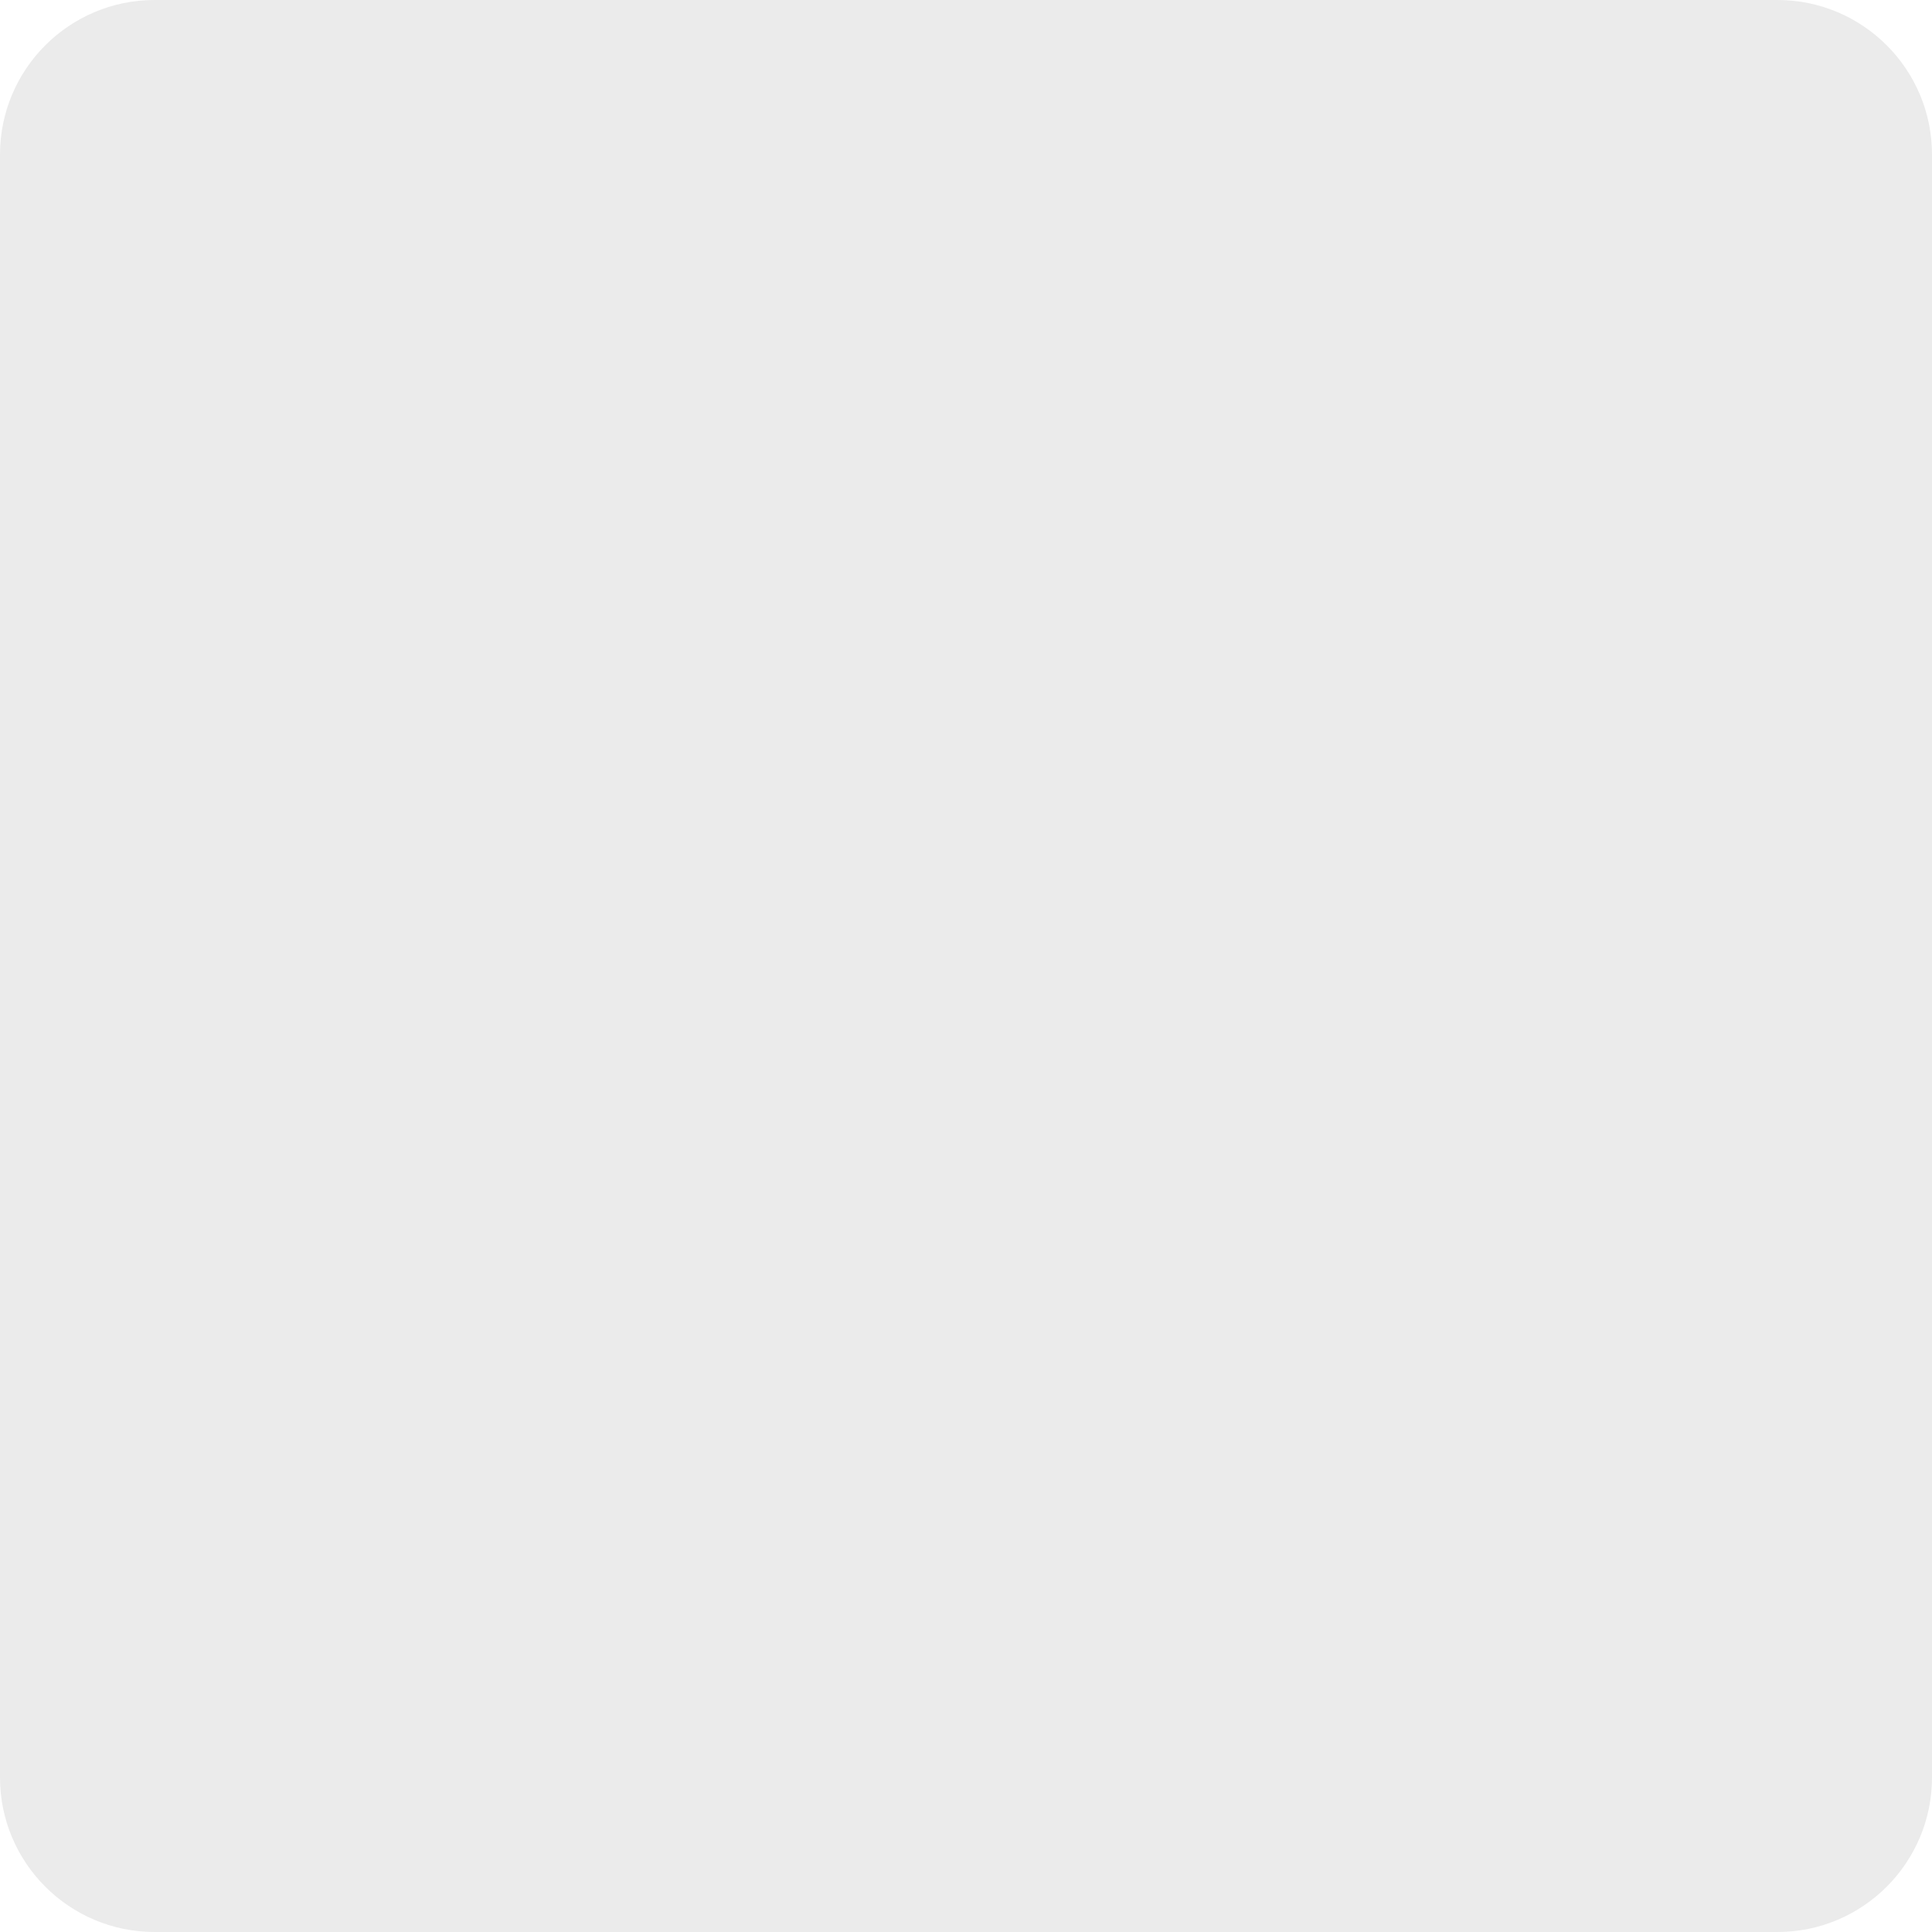
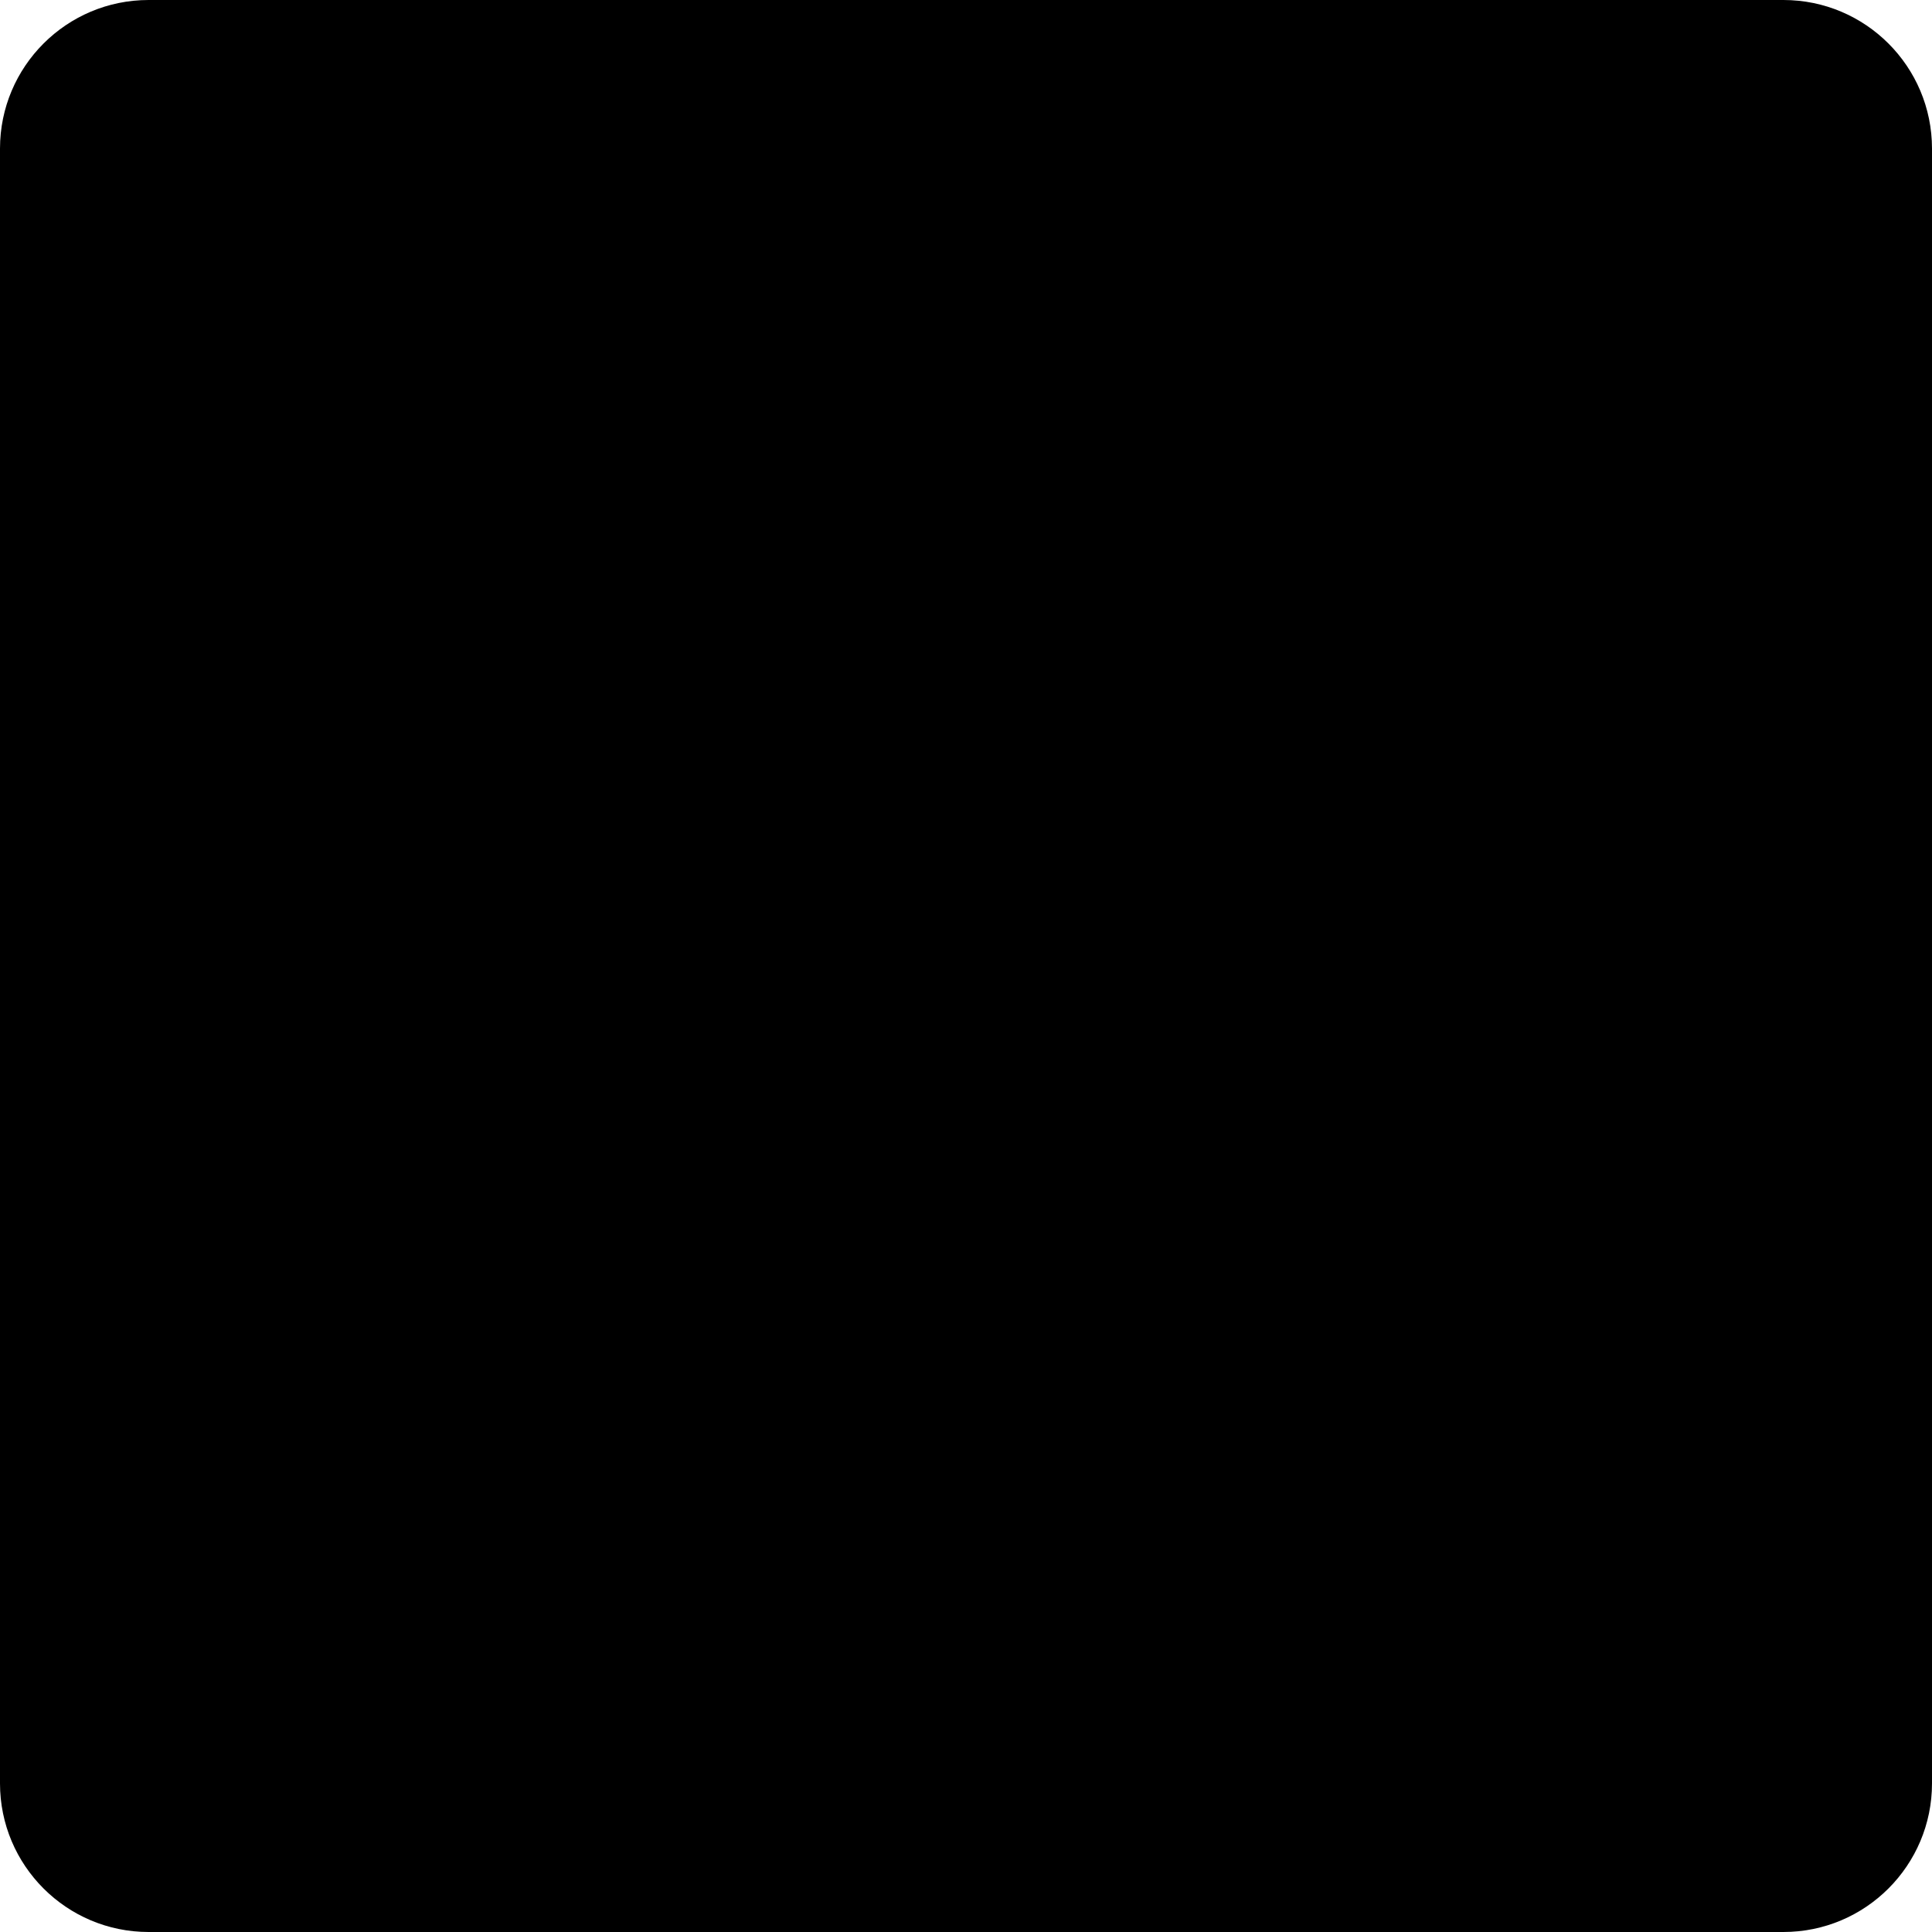
- <svg xmlns="http://www.w3.org/2000/svg" style="isolation:isolate" viewBox="0 0 40 40" width="40" height="40">
-   <defs>
-     <clipPath id="_clipPath_G67nW832eVmrbiNt4Gi38NuuuQbCZiZG">
-       <rect width="40" height="40" />
-     </clipPath>
-   </defs>
-   <g clip-path="url(#_clipPath_G67nW832eVmrbiNt4Gi38NuuuQbCZiZG)">
-     <path d="M 3.2 0 L 36.8 0 C 38.566 0 40 1.434 40 3.2 L 40 36.8 C 40 38.566 38.566 40 36.8 40 L 3.2 40 C 1.434 40 0 38.566 0 36.8 L 0 3.2 C 0 1.434 1.434 0 3.2 0 Z" style="stroke:none;fill:#EBEBEB;stroke-miterlimit:10;" />
+ <svg xmlns="http://www.w3.org/2000/svg" version="1.1" x="0px" y="0px" viewBox="0 0 232.679 232.679" style="enable-background:new 0 0 232.679 232.679;" xml:space="preserve">
+   <g>
+     <path style="fill-rule:evenodd;clip-rule:evenodd;" d="M214.781,0H17.898C8.013,0,0,8.014,0,17.898v196.883                             c0,9.885,8.013,17.898,17.898,17.898h196.883c9.886,0,17.898-8.013,17.898-17.898V17.898C232.679,8.014,224.666,0,214.781,0z" />
  </g>
</svg>
